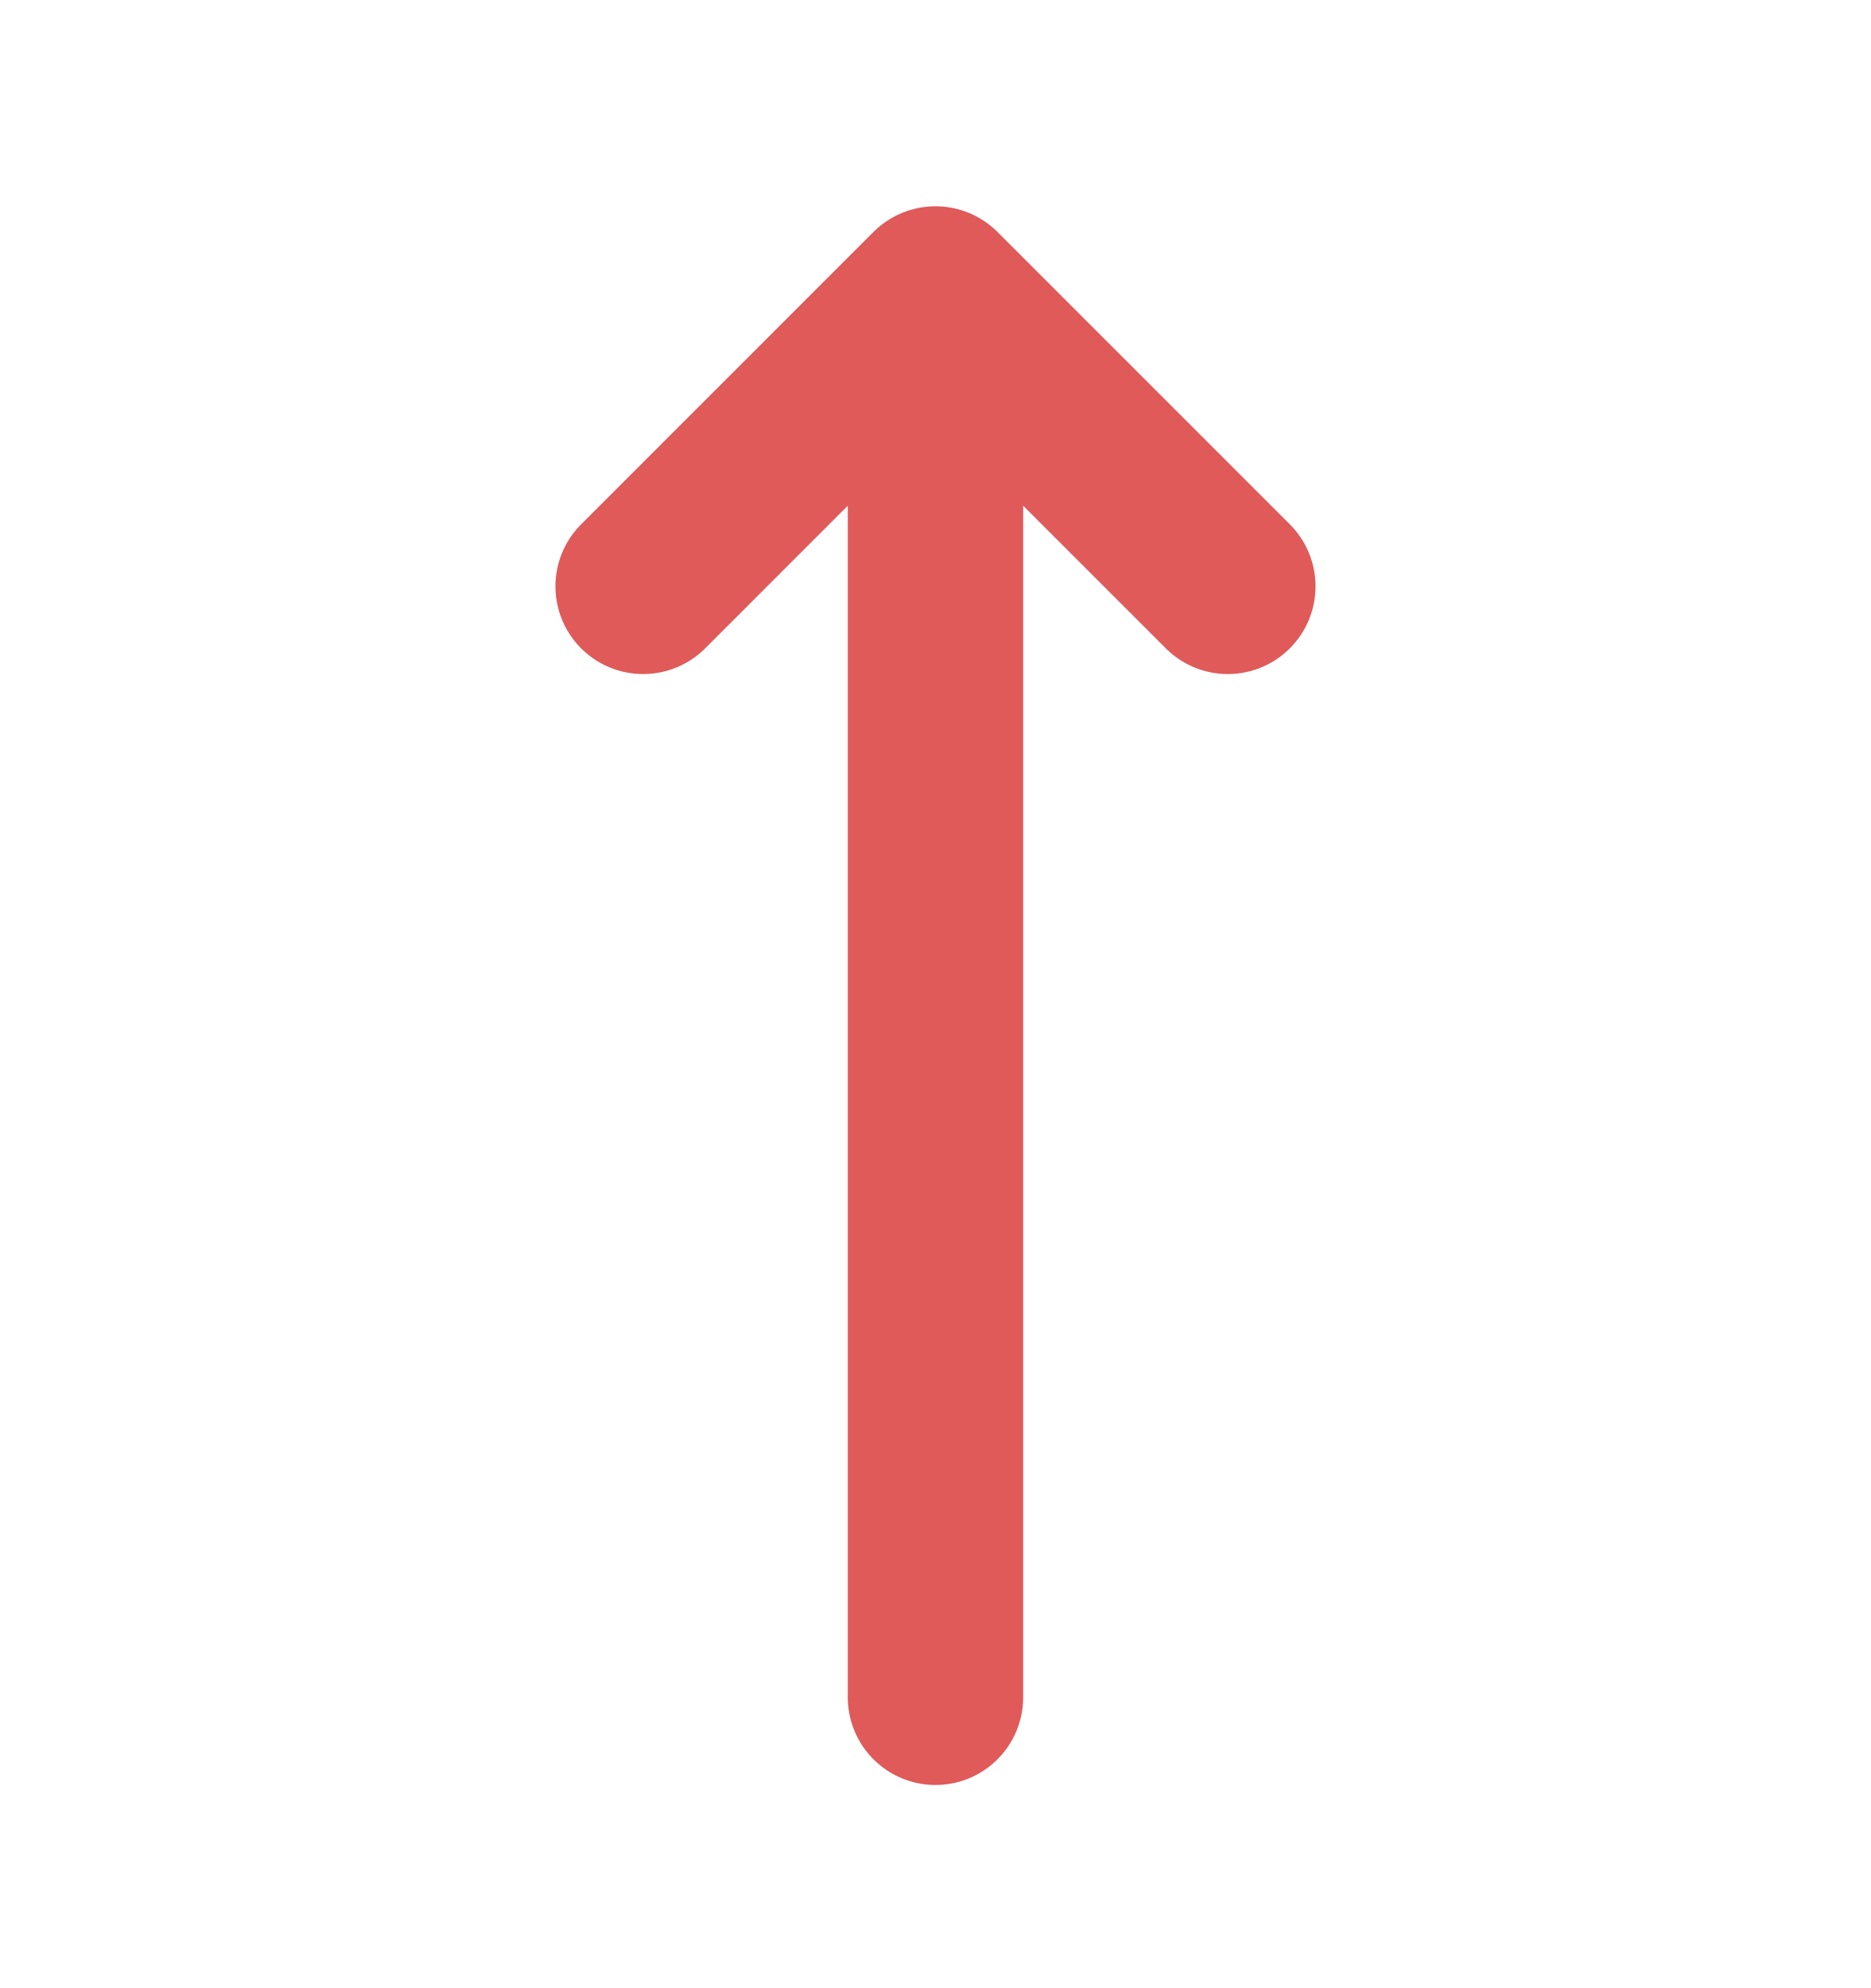
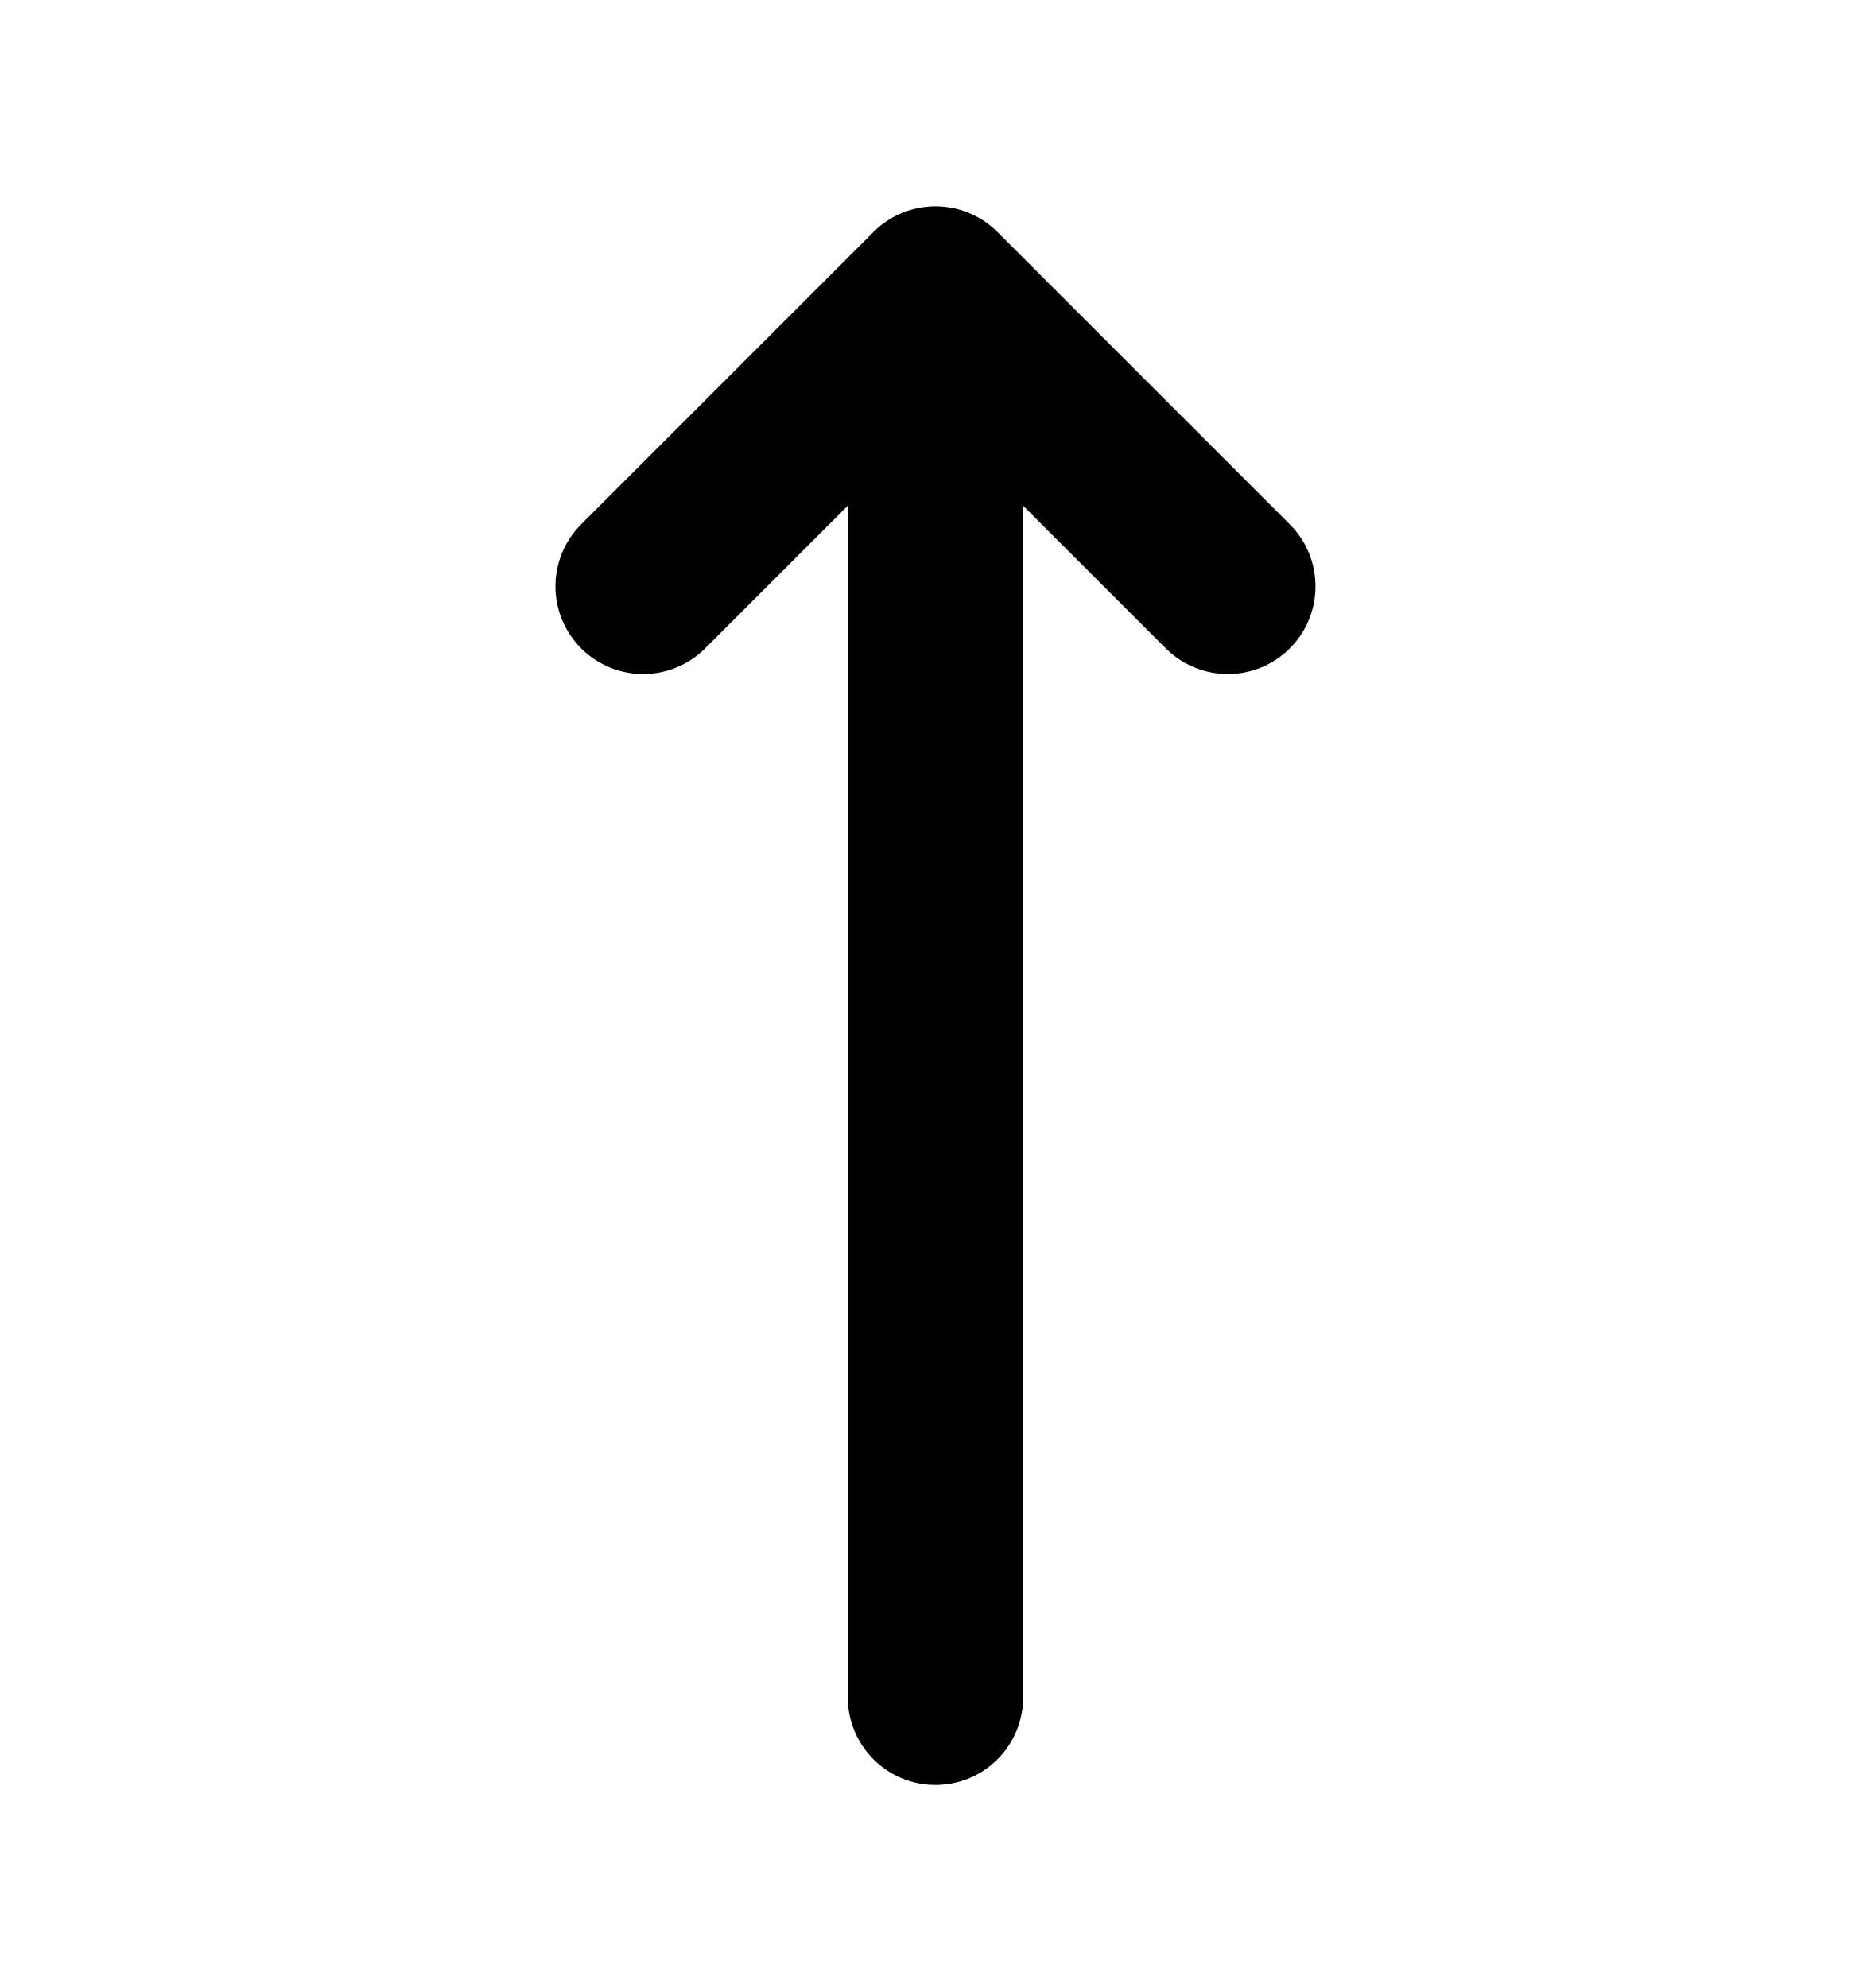
<svg xmlns="http://www.w3.org/2000/svg" width="16" height="17" viewBox="0 0 16 17" fill="none">
-   <path d="M5.5 5.014L8 2.514M8 2.514L10.5 5.014M8 2.514V14.514" stroke="#E05A5A" stroke-width="1.5" stroke-linecap="round" stroke-linejoin="round" />
+   <path d="M5.5 5.014L8 2.514M8 2.514L10.5 5.014M8 2.514V14.514" stroke="currentColor" stroke-width="1.5" stroke-linecap="round" stroke-linejoin="round" />
</svg>
